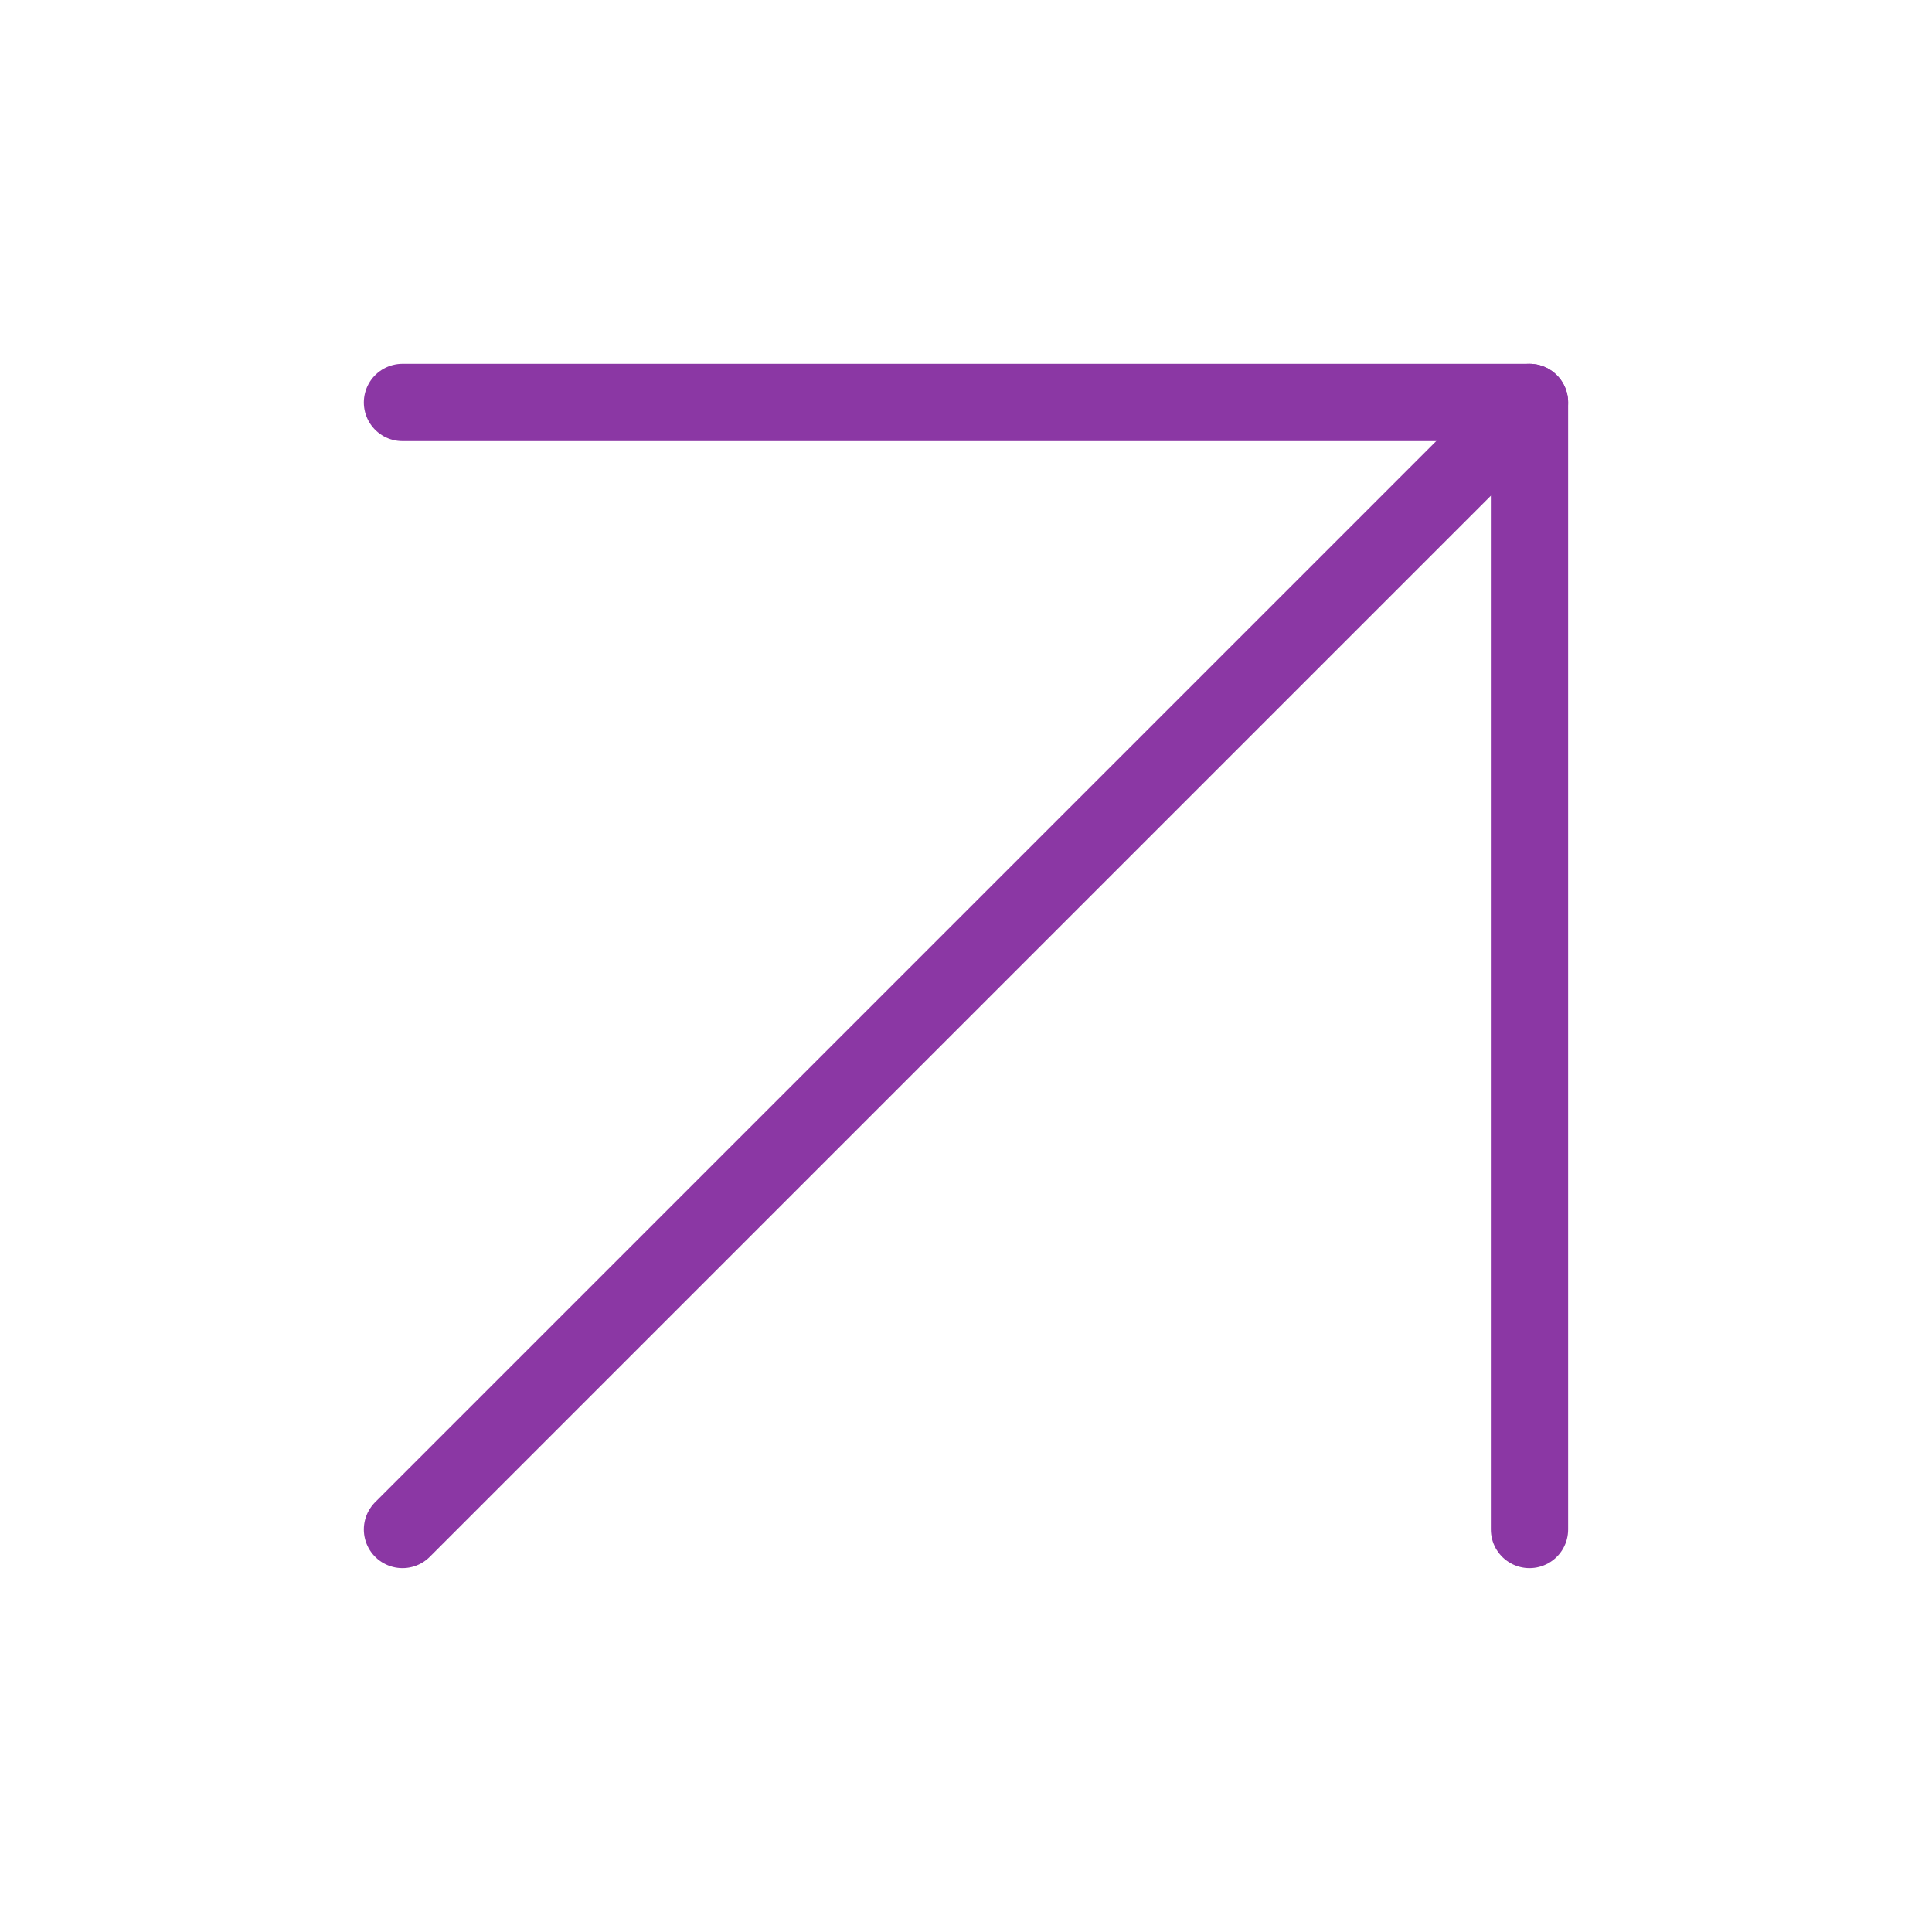
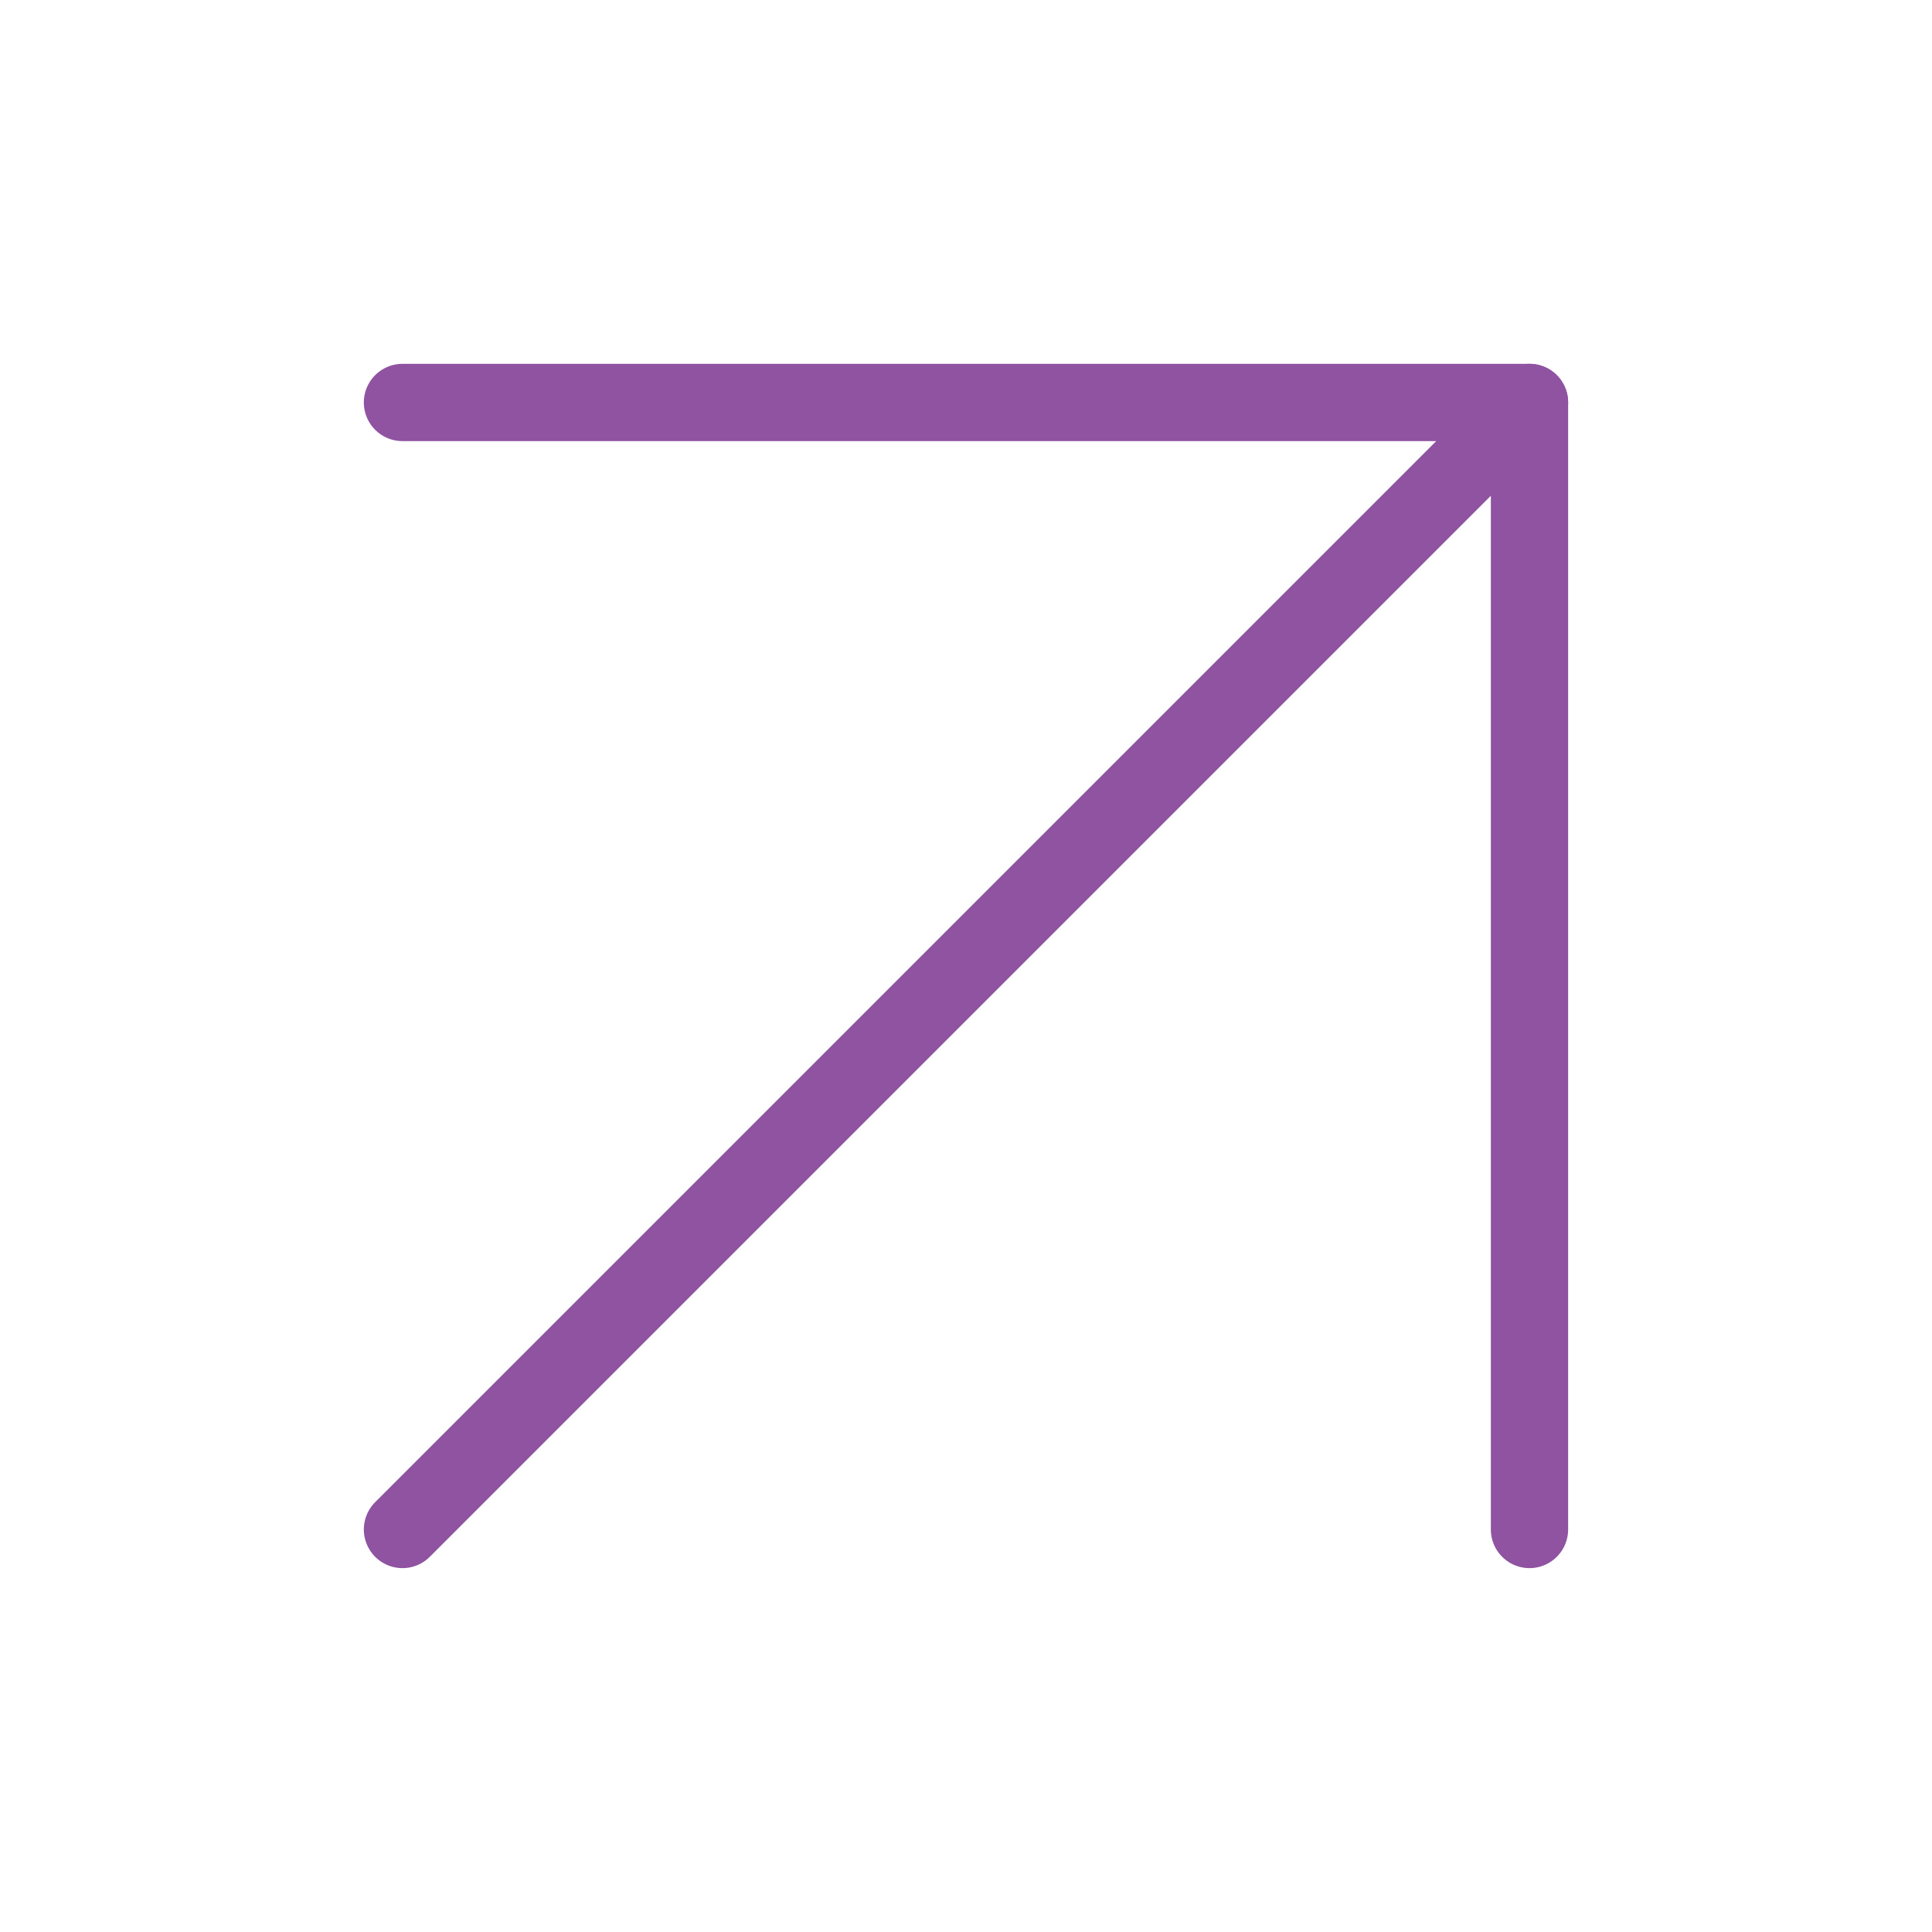
<svg xmlns="http://www.w3.org/2000/svg" width="50" height="50" viewBox="0 0 50 50" fill="none">
-   <path d="M10.416 39.583L39.583 10.416" stroke="#8B37A4" stroke-width="2" stroke-linecap="round" stroke-linejoin="round" />
-   <path d="M10.416 10.416H39.583V39.583" stroke="#8B37A4" stroke-width="2" stroke-linecap="round" stroke-linejoin="round" />
+   <path d="M10.416 39.583L39.583 10.416" stroke="#8F53A1" stroke-width="2" stroke-linecap="round" stroke-linejoin="round" />
+   <path d="M10.416 10.416H39.583V39.583" stroke="#8F53A1" stroke-width="2" stroke-linecap="round" stroke-linejoin="round" />
</svg>
